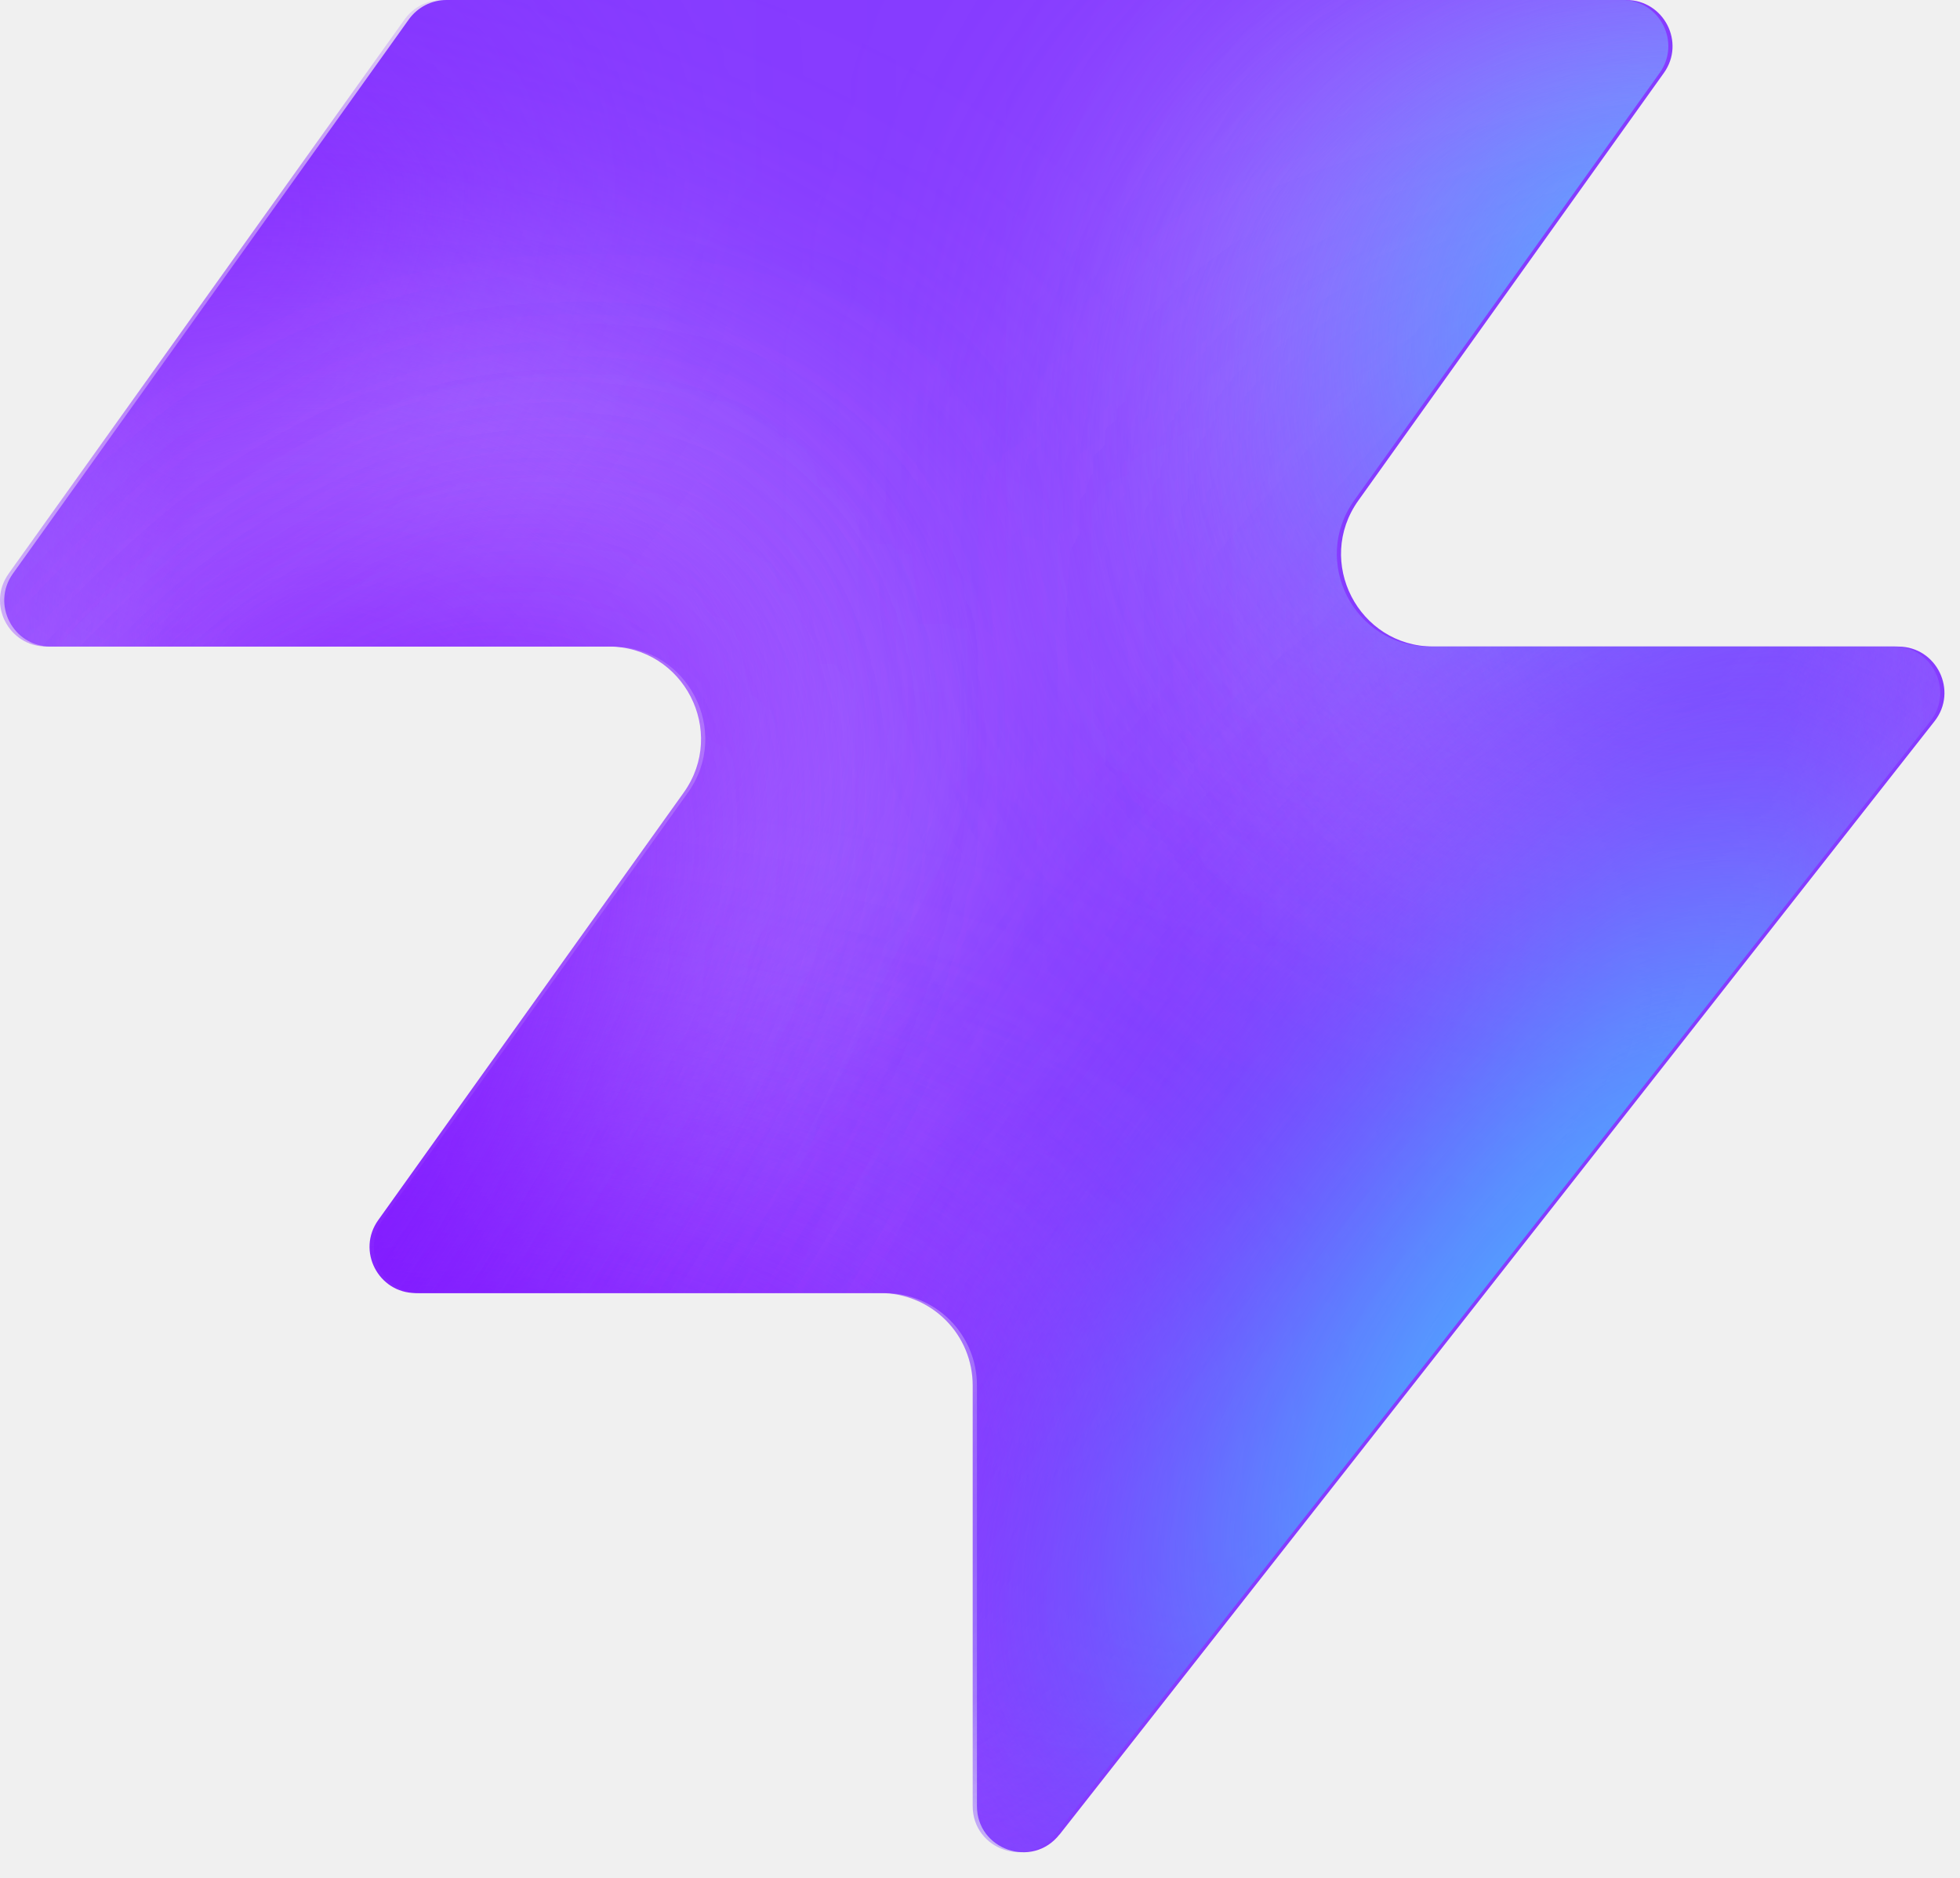
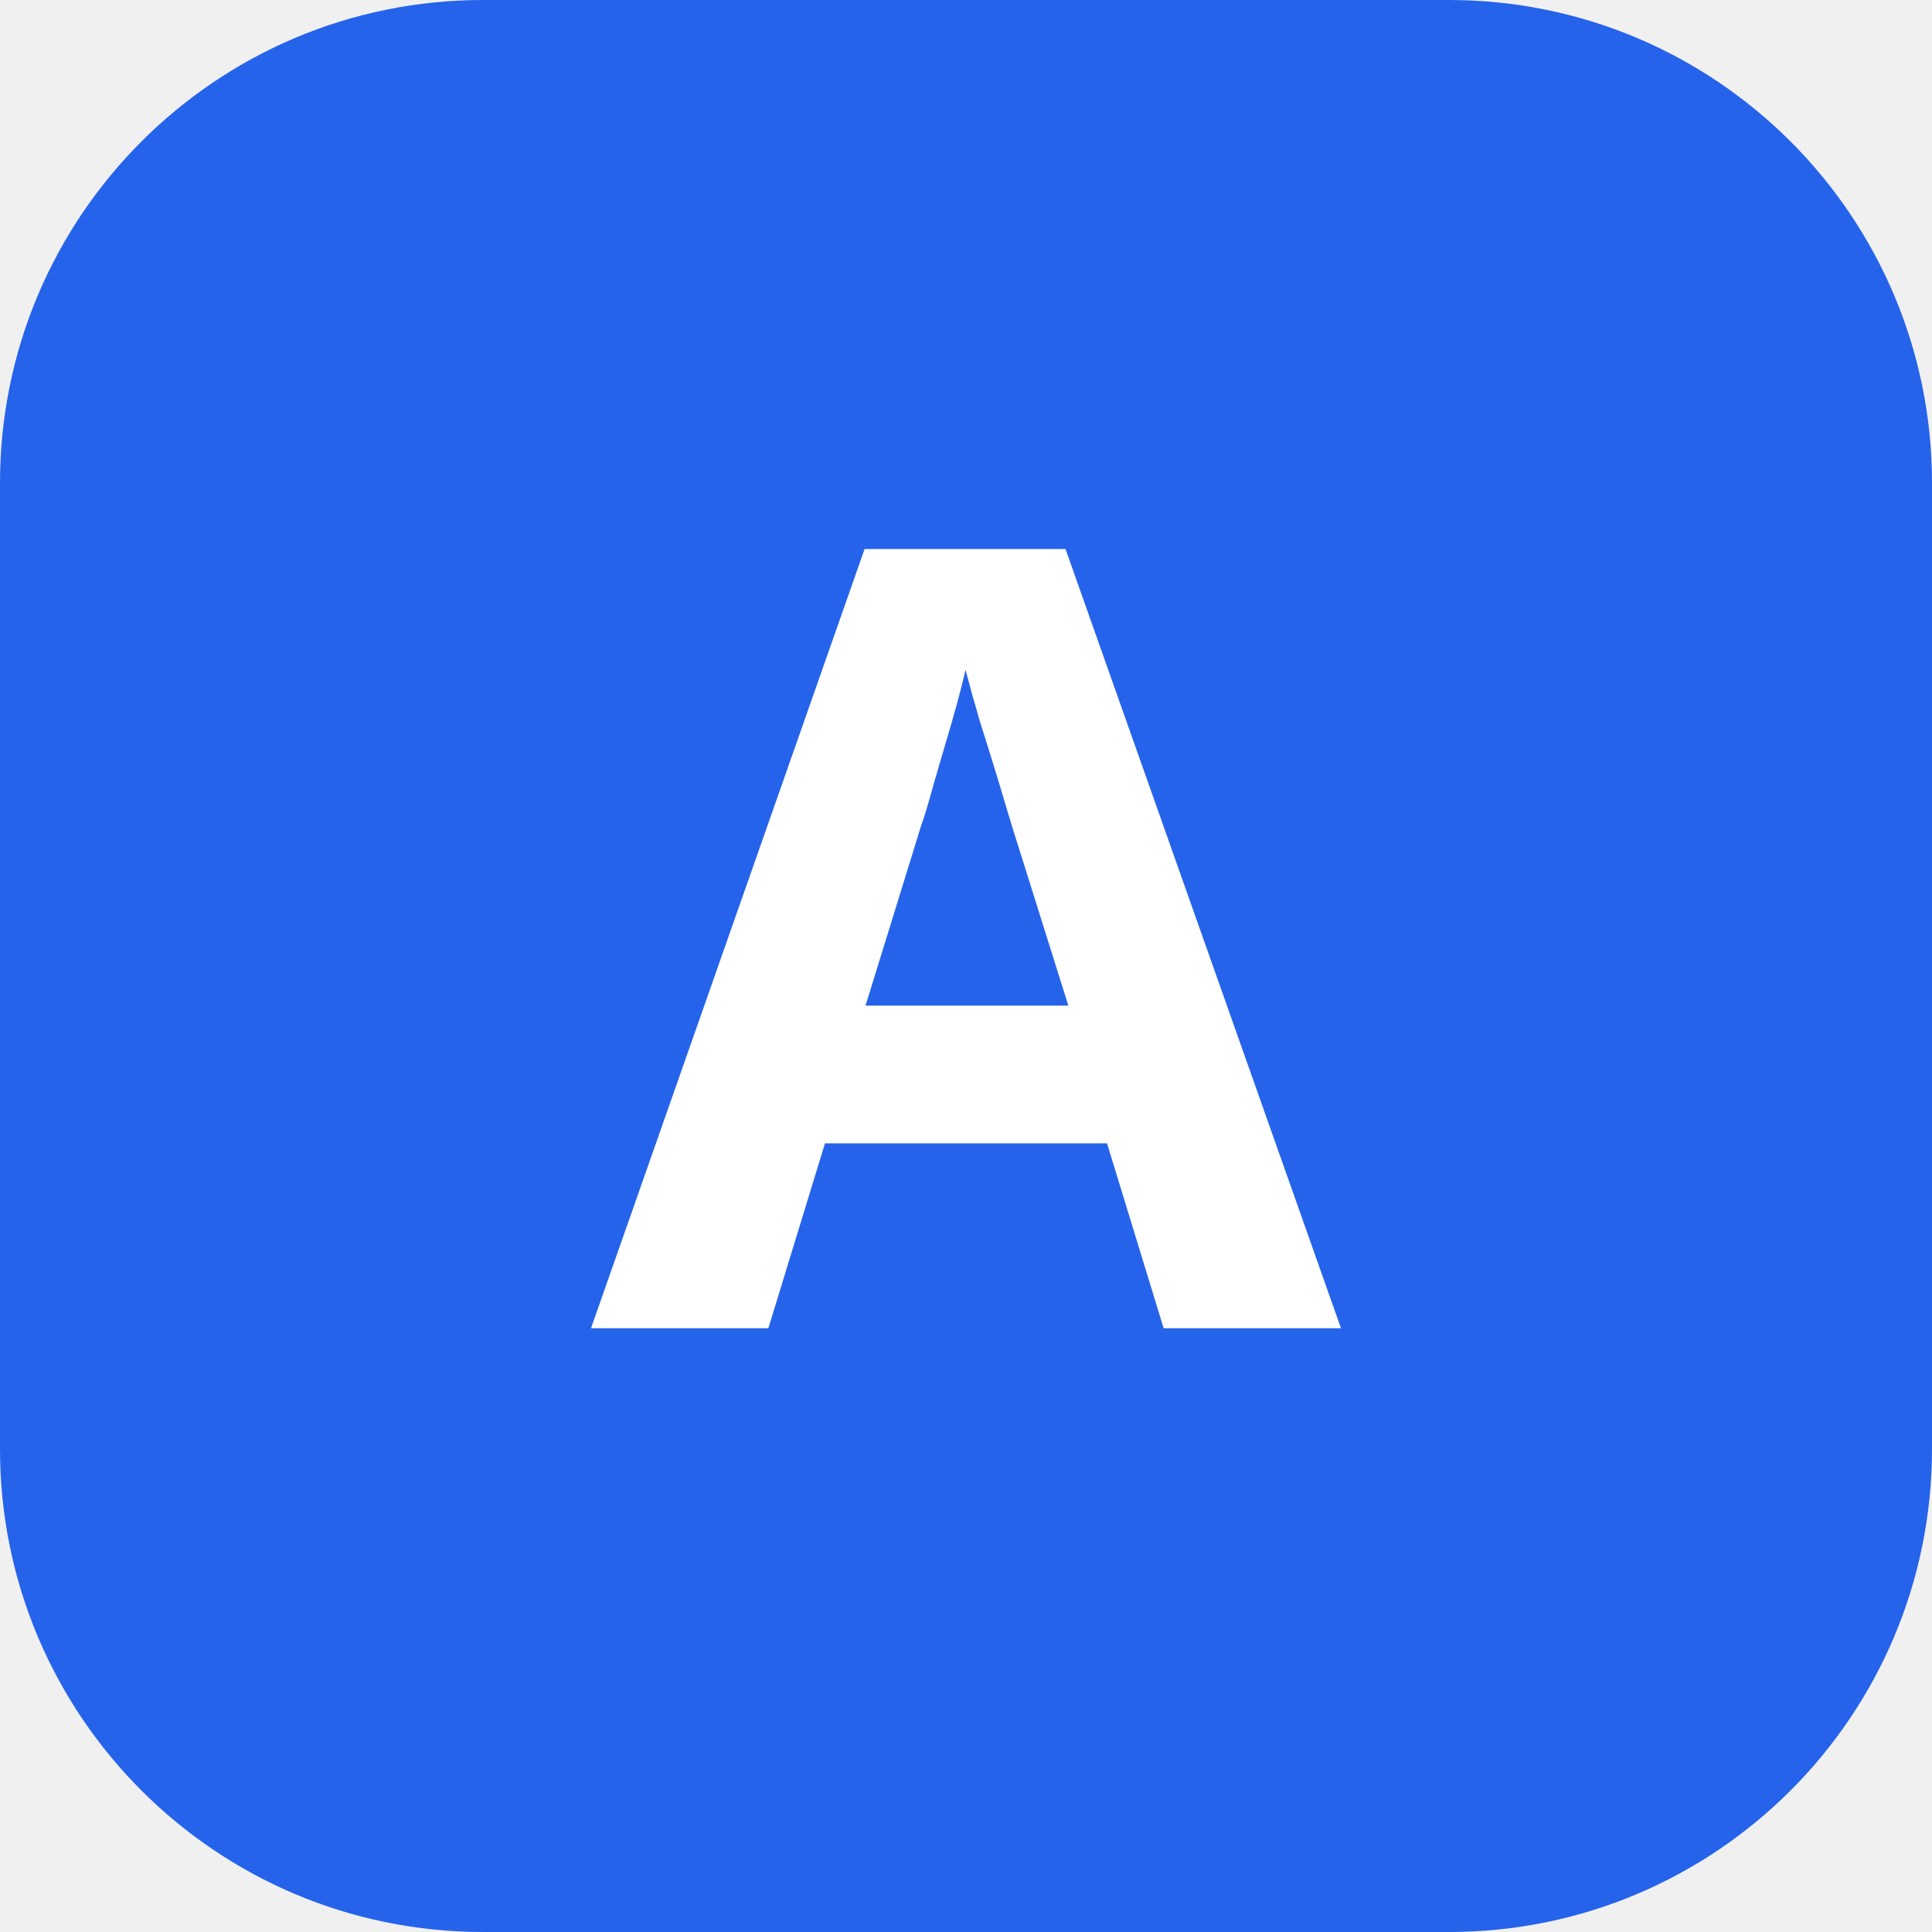
- <svg xmlns="http://www.w3.org/2000/svg" width="48" height="46" fill="none" viewBox="0 0 48 46">
-   <path fill="#863bff" d="M25.946 44.938c-.664.845-2.021.375-2.021-.698V33.937a2.26 2.26 0 0 0-2.262-2.262H10.287c-.92 0-1.456-1.04-.92-1.788l7.48-10.471c1.07-1.497 0-3.578-1.842-3.578H1.237c-.92 0-1.456-1.04-.92-1.788L10.013.474c.214-.297.556-.474.92-.474h28.894c.92 0 1.456 1.04.92 1.788l-7.48 10.471c-1.07 1.498 0 3.579 1.842 3.579h11.377c.943 0 1.473 1.088.89 1.83L25.947 44.94z" style="fill:#863bff;fill:color(display-p3 .525 .23 1);fill-opacity:1" />
-   <mask id="a" width="48" height="46" x="0" y="0" maskUnits="userSpaceOnUse" style="mask-type:alpha">
-     <path fill="#000" d="M25.842 44.938c-.664.844-2.021.375-2.021-.698V33.937a2.26 2.26 0 0 0-2.262-2.262H10.183c-.92 0-1.456-1.04-.92-1.788l7.48-10.471c1.07-1.498 0-3.579-1.842-3.579H1.133c-.92 0-1.456-1.04-.92-1.787L9.91.473c.214-.297.556-.474.92-.474h28.894c.92 0 1.456 1.04.92 1.788l-7.48 10.471c-1.07 1.498 0 3.578 1.842 3.578h11.377c.943 0 1.473 1.088.89 1.832L25.843 44.94z" style="fill:#000;fill-opacity:1" />
-   </mask>
-   <g mask="url(#a)">
-     <g filter="url(#b)">
-       <ellipse cx="5.508" cy="14.704" fill="#ede6ff" rx="5.508" ry="14.704" style="fill:#ede6ff;fill:color(display-p3 .927 .903 1);fill-opacity:1" transform="matrix(.00324 1 1 -.00324 -4.47 31.516)" />
-     </g>
-     <g filter="url(#c)">
-       <ellipse cx="10.399" cy="29.851" fill="#ede6ff" rx="10.399" ry="29.851" style="fill:#ede6ff;fill:color(display-p3 .927 .903 1);fill-opacity:1" transform="matrix(.00324 1 1 -.00324 -39.328 7.883)" />
-     </g>
-     <g filter="url(#d)">
-       <ellipse cx="5.508" cy="30.487" fill="#7e14ff" rx="5.508" ry="30.487" style="fill:#7e14ff;fill:color(display-p3 .492 .077 1);fill-opacity:1" transform="rotate(89.814 -25.913 -14.639)scale(1 -1)" />
-     </g>
-     <g filter="url(#e)">
-       <ellipse cx="5.508" cy="30.599" fill="#7e14ff" rx="5.508" ry="30.599" style="fill:#7e14ff;fill:color(display-p3 .492 .077 1);fill-opacity:1" transform="rotate(89.814 -32.644 -3.334)scale(1 -1)" />
-     </g>
-     <g filter="url(#f)">
-       <ellipse cx="5.508" cy="30.599" fill="#7e14ff" rx="5.508" ry="30.599" style="fill:#7e14ff;fill:color(display-p3 .492 .077 1);fill-opacity:1" transform="matrix(.00324 1 1 -.00324 -34.34 30.47)" />
-     </g>
-     <g filter="url(#g)">
-       <ellipse cx="14.072" cy="22.078" fill="#ede6ff" rx="14.072" ry="22.078" style="fill:#ede6ff;fill:color(display-p3 .927 .903 1);fill-opacity:1" transform="rotate(93.35 24.506 48.493)scale(-1 1)" />
-     </g>
-     <g filter="url(#h)">
-       <ellipse cx="3.47" cy="21.501" fill="#7e14ff" rx="3.47" ry="21.501" style="fill:#7e14ff;fill:color(display-p3 .492 .077 1);fill-opacity:1" transform="rotate(89.009 28.708 47.59)scale(-1 1)" />
-     </g>
-     <g filter="url(#i)">
-       <ellipse cx="3.47" cy="21.501" fill="#7e14ff" rx="3.47" ry="21.501" style="fill:#7e14ff;fill:color(display-p3 .492 .077 1);fill-opacity:1" transform="rotate(89.009 28.708 47.59)scale(-1 1)" />
-     </g>
-     <g filter="url(#j)">
-       <ellipse cx=".387" cy="8.972" fill="#7e14ff" rx="4.407" ry="29.108" style="fill:#7e14ff;fill:color(display-p3 .492 .077 1);fill-opacity:1" transform="rotate(39.51 .387 8.972)" />
-     </g>
-     <g filter="url(#k)">
-       <ellipse cx="47.523" cy="-6.092" fill="#7e14ff" rx="4.407" ry="29.108" style="fill:#7e14ff;fill:color(display-p3 .492 .077 1);fill-opacity:1" transform="rotate(37.892 47.523 -6.092)" />
-     </g>
-     <g filter="url(#l)">
-       <ellipse cx="41.412" cy="6.333" fill="#47bfff" rx="5.971" ry="9.665" style="fill:#47bfff;fill:color(display-p3 .28 .748 1);fill-opacity:1" transform="rotate(37.892 41.412 6.333)" />
-     </g>
-     <g filter="url(#m)">
-       <ellipse cx="-1.879" cy="38.332" fill="#7e14ff" rx="4.407" ry="29.108" style="fill:#7e14ff;fill:color(display-p3 .492 .077 1);fill-opacity:1" transform="rotate(37.892 -1.88 38.332)" />
-     </g>
-     <g filter="url(#n)">
-       <ellipse cx="-1.879" cy="38.332" fill="#7e14ff" rx="4.407" ry="29.108" style="fill:#7e14ff;fill:color(display-p3 .492 .077 1);fill-opacity:1" transform="rotate(37.892 -1.88 38.332)" />
-     </g>
-     <g filter="url(#o)">
-       <ellipse cx="35.651" cy="29.907" fill="#7e14ff" rx="4.407" ry="29.108" style="fill:#7e14ff;fill:color(display-p3 .492 .077 1);fill-opacity:1" transform="rotate(37.892 35.651 29.907)" />
-     </g>
-     <g filter="url(#p)">
-       <ellipse cx="38.418" cy="32.4" fill="#47bfff" rx="5.971" ry="15.297" style="fill:#47bfff;fill:color(display-p3 .28 .748 1);fill-opacity:1" transform="rotate(37.892 38.418 32.4)" />
-     </g>
-   </g>
-   <defs>
-     <filter id="b" width="60.045" height="41.654" x="-19.77" y="16.149" color-interpolation-filters="sRGB" filterUnits="userSpaceOnUse">
-       <feFlood flood-opacity="0" result="BackgroundImageFix" />
-       <feBlend in="SourceGraphic" in2="BackgroundImageFix" result="shape" />
-       <feGaussianBlur result="effect1_foregroundBlur_2002_17158" stdDeviation="7.659" />
-     </filter>
-     <filter id="c" width="90.34" height="51.437" x="-54.613" y="-7.533" color-interpolation-filters="sRGB" filterUnits="userSpaceOnUse">
-       <feFlood flood-opacity="0" result="BackgroundImageFix" />
-       <feBlend in="SourceGraphic" in2="BackgroundImageFix" result="shape" />
-       <feGaussianBlur result="effect1_foregroundBlur_2002_17158" stdDeviation="7.659" />
-     </filter>
-     <filter id="d" width="79.355" height="29.4" x="-49.64" y="2.03" color-interpolation-filters="sRGB" filterUnits="userSpaceOnUse">
-       <feFlood flood-opacity="0" result="BackgroundImageFix" />
-       <feBlend in="SourceGraphic" in2="BackgroundImageFix" result="shape" />
-       <feGaussianBlur result="effect1_foregroundBlur_2002_17158" stdDeviation="4.596" />
-     </filter>
-     <filter id="e" width="79.579" height="29.4" x="-45.045" y="20.029" color-interpolation-filters="sRGB" filterUnits="userSpaceOnUse">
-       <feFlood flood-opacity="0" result="BackgroundImageFix" />
-       <feBlend in="SourceGraphic" in2="BackgroundImageFix" result="shape" />
-       <feGaussianBlur result="effect1_foregroundBlur_2002_17158" stdDeviation="4.596" />
-     </filter>
-     <filter id="f" width="79.579" height="29.4" x="-43.513" y="21.178" color-interpolation-filters="sRGB" filterUnits="userSpaceOnUse">
-       <feFlood flood-opacity="0" result="BackgroundImageFix" />
-       <feBlend in="SourceGraphic" in2="BackgroundImageFix" result="shape" />
-       <feGaussianBlur result="effect1_foregroundBlur_2002_17158" stdDeviation="4.596" />
-     </filter>
-     <filter id="g" width="74.749" height="58.852" x="15.756" y="-17.901" color-interpolation-filters="sRGB" filterUnits="userSpaceOnUse">
-       <feFlood flood-opacity="0" result="BackgroundImageFix" />
-       <feBlend in="SourceGraphic" in2="BackgroundImageFix" result="shape" />
-       <feGaussianBlur result="effect1_foregroundBlur_2002_17158" stdDeviation="7.659" />
-     </filter>
-     <filter id="h" width="61.377" height="25.362" x="23.548" y="2.284" color-interpolation-filters="sRGB" filterUnits="userSpaceOnUse">
-       <feFlood flood-opacity="0" result="BackgroundImageFix" />
-       <feBlend in="SourceGraphic" in2="BackgroundImageFix" result="shape" />
-       <feGaussianBlur result="effect1_foregroundBlur_2002_17158" stdDeviation="4.596" />
-     </filter>
-     <filter id="i" width="61.377" height="25.362" x="23.548" y="2.284" color-interpolation-filters="sRGB" filterUnits="userSpaceOnUse">
-       <feFlood flood-opacity="0" result="BackgroundImageFix" />
-       <feBlend in="SourceGraphic" in2="BackgroundImageFix" result="shape" />
-       <feGaussianBlur result="effect1_foregroundBlur_2002_17158" stdDeviation="4.596" />
-     </filter>
-     <filter id="j" width="56.045" height="63.649" x="-27.636" y="-22.853" color-interpolation-filters="sRGB" filterUnits="userSpaceOnUse">
-       <feFlood flood-opacity="0" result="BackgroundImageFix" />
-       <feBlend in="SourceGraphic" in2="BackgroundImageFix" result="shape" />
-       <feGaussianBlur result="effect1_foregroundBlur_2002_17158" stdDeviation="4.596" />
-     </filter>
-     <filter id="k" width="54.814" height="64.646" x="20.116" y="-38.415" color-interpolation-filters="sRGB" filterUnits="userSpaceOnUse">
-       <feFlood flood-opacity="0" result="BackgroundImageFix" />
-       <feBlend in="SourceGraphic" in2="BackgroundImageFix" result="shape" />
-       <feGaussianBlur result="effect1_foregroundBlur_2002_17158" stdDeviation="4.596" />
-     </filter>
-     <filter id="l" width="33.541" height="35.313" x="24.641" y="-11.323" color-interpolation-filters="sRGB" filterUnits="userSpaceOnUse">
-       <feFlood flood-opacity="0" result="BackgroundImageFix" />
-       <feBlend in="SourceGraphic" in2="BackgroundImageFix" result="shape" />
-       <feGaussianBlur result="effect1_foregroundBlur_2002_17158" stdDeviation="4.596" />
-     </filter>
-     <filter id="m" width="54.814" height="64.646" x="-29.286" y="6.009" color-interpolation-filters="sRGB" filterUnits="userSpaceOnUse">
-       <feFlood flood-opacity="0" result="BackgroundImageFix" />
-       <feBlend in="SourceGraphic" in2="BackgroundImageFix" result="shape" />
-       <feGaussianBlur result="effect1_foregroundBlur_2002_17158" stdDeviation="4.596" />
-     </filter>
-     <filter id="n" width="54.814" height="64.646" x="-29.286" y="6.009" color-interpolation-filters="sRGB" filterUnits="userSpaceOnUse">
-       <feFlood flood-opacity="0" result="BackgroundImageFix" />
-       <feBlend in="SourceGraphic" in2="BackgroundImageFix" result="shape" />
-       <feGaussianBlur result="effect1_foregroundBlur_2002_17158" stdDeviation="4.596" />
-     </filter>
-     <filter id="o" width="54.814" height="64.646" x="8.244" y="-2.416" color-interpolation-filters="sRGB" filterUnits="userSpaceOnUse">
-       <feFlood flood-opacity="0" result="BackgroundImageFix" />
-       <feBlend in="SourceGraphic" in2="BackgroundImageFix" result="shape" />
-       <feGaussianBlur result="effect1_foregroundBlur_2002_17158" stdDeviation="4.596" />
-     </filter>
-     <filter id="p" width="39.409" height="43.623" x="18.713" y="10.588" color-interpolation-filters="sRGB" filterUnits="userSpaceOnUse">
-       <feFlood flood-opacity="0" result="BackgroundImageFix" />
-       <feBlend in="SourceGraphic" in2="BackgroundImageFix" result="shape" />
-       <feGaussianBlur result="effect1_foregroundBlur_2002_17158" stdDeviation="4.596" />
-     </filter>
-   </defs>
+ <svg xmlns="http://www.w3.org/2000/svg" viewBox="0 0 32 32">
+   <rect width="32" height="32" rx="8" fill="#2563eb" />
+   <text x="16" y="22" font-family="system-ui, sans-serif" font-size="18" font-weight="700" fill="white" text-anchor="middle">A</text>
</svg>
